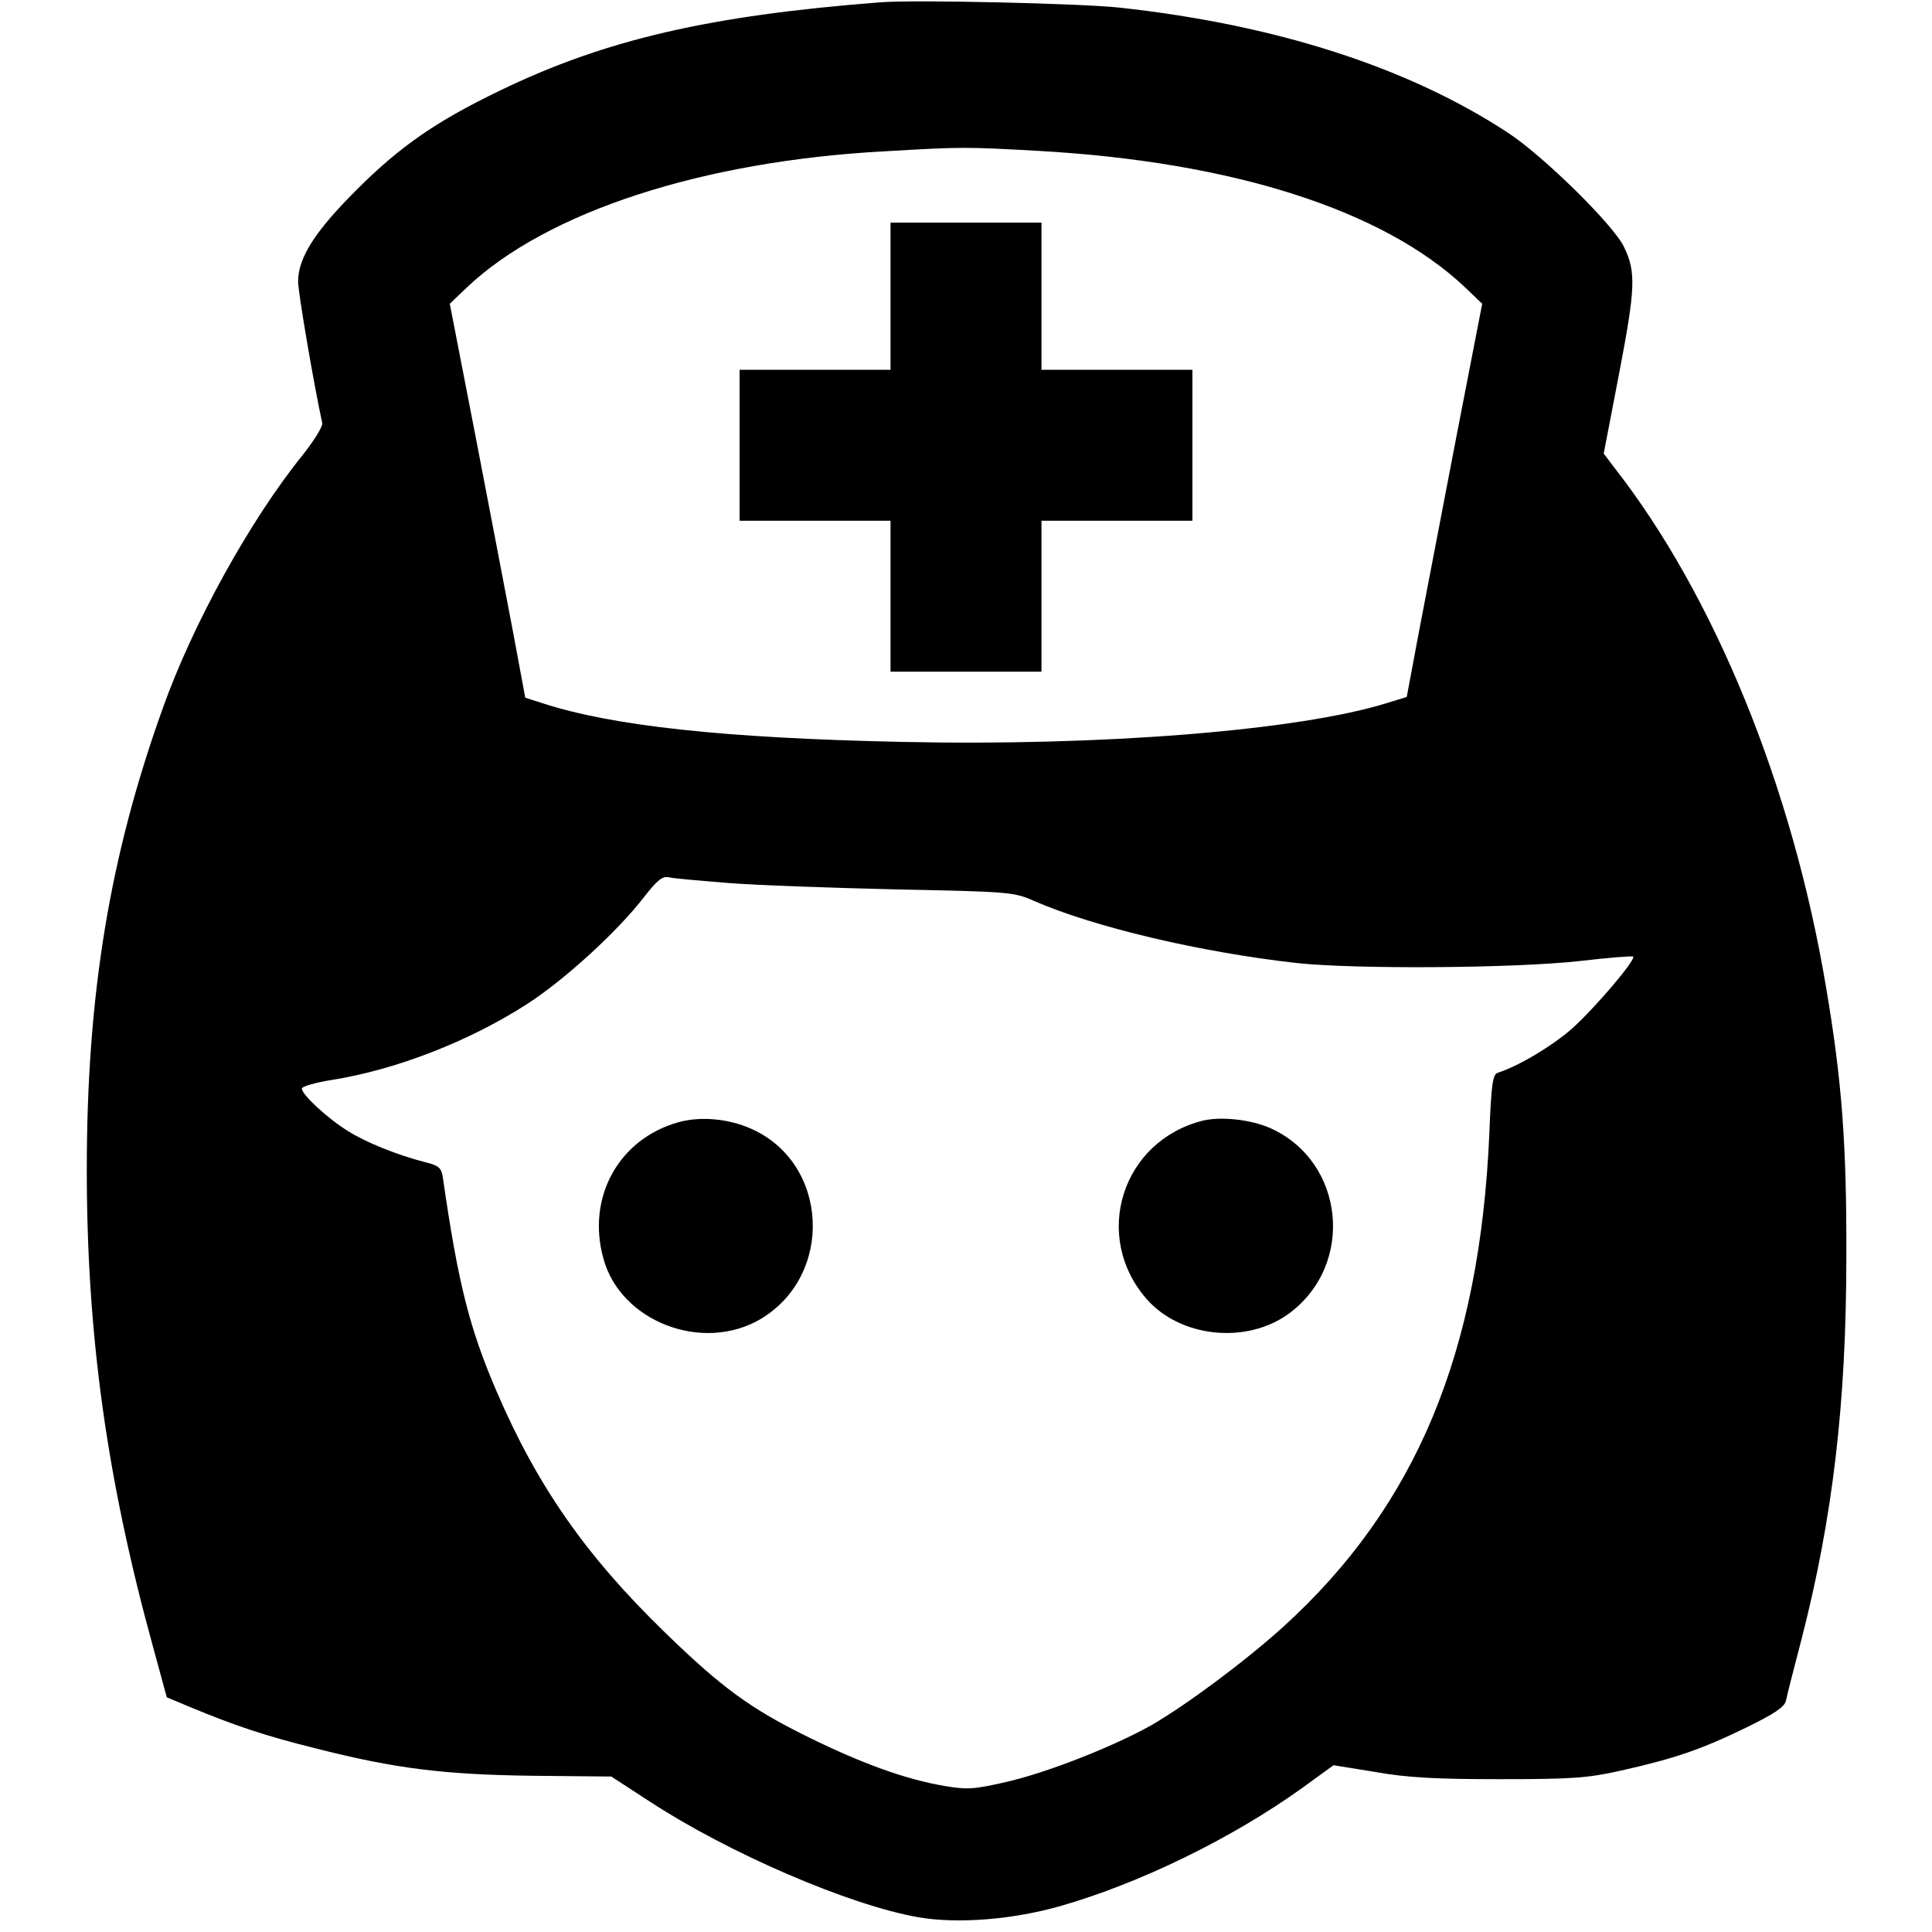
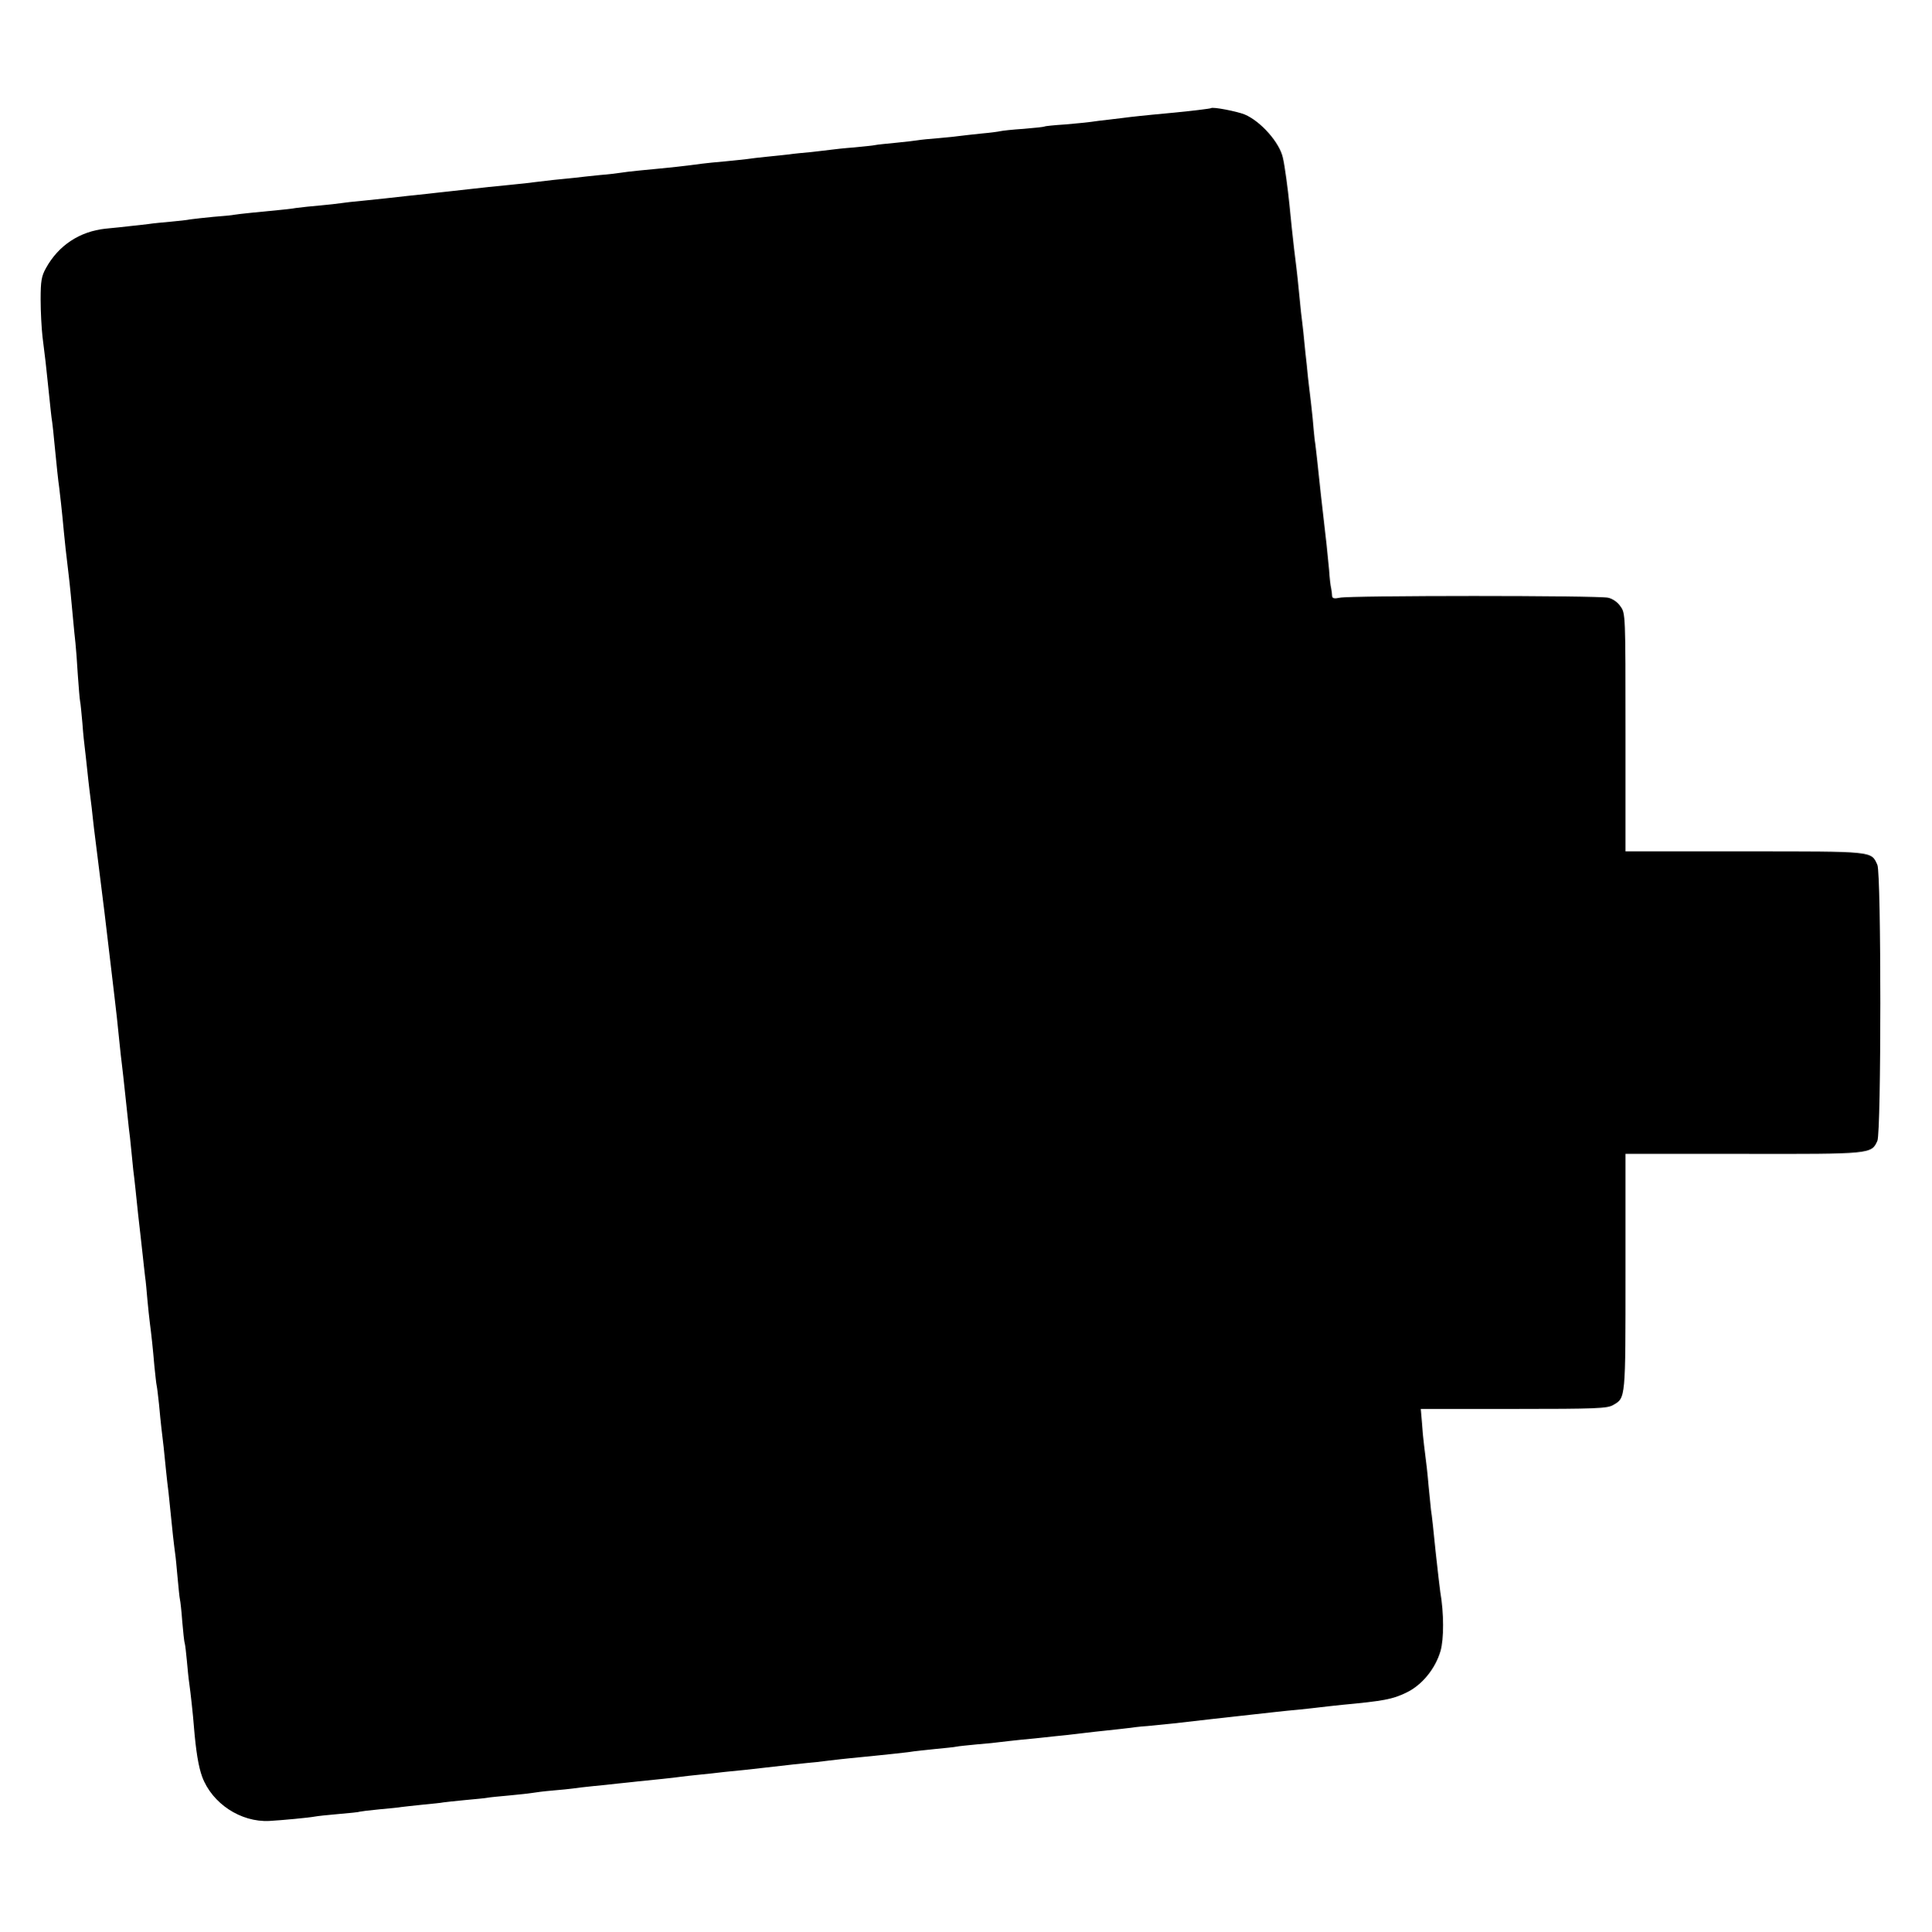
- <svg xmlns="http://www.w3.org/2000/svg" version="1.0" width="512pt" height="512pt" viewBox="0 0 512 512" preserveAspectRatio="xMidYMid meet">
-   <g transform="translate(0,512) scale(0.1,-0.1)" fill="#000000" stroke="none">
-     <path d="M2335 5114 c-455 -35 -731 -99 -1010 -234 -170 -82 -265 -148 -381 -264 -109 -109 -154 -179 -154 -242 0 -29 42 -275 64 -375 2 -9 -22 -47 -52 -85 -139 -172 -292 -449 -371 -672 -141 -393 -201 -760 -201 -1222 0 -437 53 -820 176 -1266 l36 -132 62 -26 c121 -50 198 -76 335 -110 209 -53 337 -69 574 -72 l207 -2 103 -67 c210 -137 528 -274 711 -306 105 -18 251 -6 377 30 209 60 452 178 639 312 l84 61 111 -18 c84 -15 162 -19 330 -19 193 0 233 3 322 23 142 32 212 56 329 113 76 37 103 55 107 72 2 12 21 85 41 162 83 322 119 628 119 1015 1 298 -12 469 -54 715 -89 531 -296 1037 -561 1376 l-28 37 41 213 c43 225 45 268 13 334 -26 57 -215 243 -309 304 -264 173 -615 286 -1030 331 -103 11 -542 21 -630 14z m419 -394 c512 -29 911 -156 1128 -361 l46 -44 -68 -350 c-37 -192 -82 -427 -100 -521 l-32 -171 -52 -16 c-234 -73 -758 -115 -1291 -103 -465 10 -761 42 -946 102 l-47 15 -32 172 c-18 95 -63 330 -100 522 l-68 350 46 44 c212 200 624 334 1106 360 206 12 214 12 410 1z m-824 -1940 c74 -6 275 -13 445 -17 298 -6 312 -7 364 -30 160 -70 440 -136 696 -165 156 -17 578 -14 750 5 76 9 141 14 143 12 8 -8 -100 -135 -161 -190 -53 -47 -144 -101 -198 -118 -13 -4 -17 -31 -22 -159 -25 -583 -194 -989 -546 -1309 -103 -93 -254 -205 -348 -260 -101 -57 -278 -127 -389 -152 -83 -19 -102 -20 -161 -10 -104 18 -215 58 -358 128 -155 76 -232 132 -384 280 -209 203 -338 388 -446 640 -71 166 -101 284 -141 562 -4 28 -10 34 -47 43 -74 19 -156 52 -204 82 -55 34 -123 97 -123 113 0 6 36 16 79 23 171 27 366 103 519 202 99 64 239 192 309 283 35 45 49 56 66 52 12 -3 83 -9 157 -15z" />
-     <path d="M2360 4335 l0 -195 -200 0 -200 0 0 -200 0 -200 200 0 200 0 0 -200 0 -200 200 0 200 0 0 200 0 200 200 0 200 0 0 200 0 200 -200 0 -200 0 0 195 0 195 -200 0 -200 0 0 -195z" />
-     <path d="M1798 2146 c-158 -44 -244 -199 -199 -361 45 -167 262 -251 416 -161 196 116 182 414 -25 505 -61 27 -135 33 -192 17z" />
-     <path d="M3187 2150 c-214 -54 -294 -306 -148 -473 90 -102 265 -120 377 -38 176 130 148 404 -51 492 -51 22 -129 31 -178 19z" />
+ <svg xmlns="http://www.w3.org/2000/svg" version="1.0" width="832pt" height="832pt" viewBox="0 0 832 832" preserveAspectRatio="xMidYMid meet">
+   <g transform="translate(0,832) scale(0.1,-0.1)" fill="#000000" stroke="none">
+     <path d="M5217 7854 c-2 -2 -92 -13 -157 -19 -19 -2 -62 -6 -95 -9 -33 -3 -76 -8 -95 -10 -19 -3 -60 -7 -90 -11 -30 -3 -66 -8 -80 -10 -14 -2 -63 -7 -110 -11 -47 -3 -87 -7 -90 -9 -3 -2 -43 -6 -90 -10 -47 -3 -92 -8 -100 -10 -8 -2 -44 -7 -80 -10 -36 -4 -76 -8 -90 -10 -14 -2 -57 -7 -95 -10 -39 -3 -79 -7 -90 -9 -11 -2 -54 -7 -95 -11 -41 -4 -82 -8 -90 -10 -8 -2 -49 -6 -90 -10 -41 -3 -86 -8 -100 -10 -14 -2 -52 -6 -85 -10 -33 -3 -76 -7 -95 -10 -19 -2 -62 -7 -95 -10 -33 -3 -71 -8 -85 -10 -14 -2 -56 -6 -95 -10 -38 -3 -83 -8 -100 -10 -89 -12 -119 -15 -275 -30 -30 -3 -64 -7 -75 -9 -11 -2 -51 -7 -90 -10 -38 -4 -88 -9 -110 -12 -22 -2 -62 -6 -90 -9 -27 -3 -66 -8 -85 -10 -19 -3 -60 -7 -90 -10 -73 -7 -147 -15 -190 -20 -19 -2 -60 -7 -90 -10 -30 -3 -71 -8 -90 -10 -19 -2 -57 -6 -85 -9 -68 -8 -118 -13 -195 -21 -36 -3 -76 -8 -90 -10 -14 -2 -54 -7 -90 -10 -36 -3 -83 -8 -105 -11 -22 -4 -56 -7 -75 -9 -64 -6 -175 -17 -190 -20 -8 -2 -49 -6 -90 -9 -41 -4 -86 -9 -100 -11 -14 -3 -52 -7 -85 -10 -33 -3 -76 -7 -95 -10 -19 -2 -55 -7 -80 -9 -25 -3 -72 -8 -105 -11 -112 -12 -203 -72 -257 -170 -19 -34 -23 -55 -23 -135 0 -52 4 -124 8 -160 12 -96 16 -129 22 -190 13 -124 16 -156 20 -180 2 -14 6 -52 9 -85 10 -103 17 -169 21 -195 3 -25 12 -101 20 -190 4 -42 10 -99 20 -180 6 -49 13 -123 20 -200 3 -36 8 -81 10 -100 2 -19 7 -80 10 -135 4 -55 8 -107 10 -116 2 -8 6 -51 10 -95 3 -43 8 -90 10 -104 2 -14 6 -54 10 -90 4 -36 8 -76 10 -90 2 -14 6 -50 10 -80 3 -30 8 -71 10 -90 10 -79 16 -126 45 -360 16 -135 32 -267 35 -295 3 -27 8 -66 10 -85 5 -39 11 -96 20 -185 3 -33 8 -73 10 -90 2 -16 9 -77 15 -135 6 -58 13 -121 15 -140 3 -19 7 -60 10 -90 3 -30 7 -71 9 -90 5 -37 12 -105 21 -192 3 -29 8 -69 10 -88 2 -19 7 -60 10 -90 3 -30 8 -71 10 -90 3 -19 7 -64 10 -100 3 -35 8 -78 10 -95 7 -53 14 -118 20 -190 4 -38 8 -77 10 -85 2 -8 6 -44 10 -80 3 -36 8 -81 10 -100 2 -19 7 -57 10 -85 7 -69 14 -142 21 -195 5 -51 10 -97 19 -185 4 -33 8 -70 10 -82 2 -12 6 -57 10 -100 4 -43 8 -85 10 -93 2 -8 7 -51 10 -95 4 -44 8 -87 11 -95 2 -8 6 -42 9 -75 3 -33 7 -76 10 -95 6 -42 17 -143 20 -185 9 -111 20 -176 36 -220 43 -115 166 -196 289 -190 54 3 171 14 197 19 10 2 56 7 103 11 47 4 87 8 90 10 3 1 41 6 84 10 43 4 86 8 95 10 9 1 50 6 91 10 41 4 82 8 90 10 8 1 51 6 94 10 43 4 87 8 96 10 9 2 53 6 96 10 43 4 88 9 99 11 11 2 49 7 85 10 36 3 76 7 90 9 14 2 52 7 85 10 33 3 80 8 105 11 25 2 63 7 85 9 69 7 159 16 185 20 14 2 50 6 80 9 30 3 80 8 110 12 30 3 71 7 90 9 19 2 55 6 80 9 105 12 167 19 190 21 14 1 54 5 90 10 36 4 76 9 90 10 164 16 265 27 278 30 10 1 51 6 92 10 41 4 82 8 90 10 8 2 49 6 90 10 41 3 86 8 100 10 14 2 54 6 90 10 36 3 81 8 100 10 19 2 62 7 95 10 33 4 71 8 85 10 14 2 54 6 90 10 36 4 76 8 90 10 14 2 52 7 85 9 33 3 83 8 110 11 95 11 120 14 175 20 30 3 71 8 90 10 19 2 60 7 90 10 30 3 71 8 90 10 19 2 64 7 100 10 36 4 76 8 90 10 14 2 54 6 90 10 182 17 219 24 279 53 67 32 125 103 147 179 15 52 15 163 -1 255 -2 13 -11 91 -20 173 -8 83 -17 164 -20 180 -2 17 -6 62 -10 100 -6 68 -9 94 -20 180 -3 22 -7 66 -9 97 l-5 58 401 0 c356 0 403 2 428 17 54 31 53 24 53 572 l0 510 508 0 c552 -1 551 -1 577 56 17 36 17 1153 0 1189 -27 60 -13 58 -573 58 l-512 0 0 513 c0 510 0 513 -22 543 -12 18 -34 33 -53 37 -42 10 -1114 10 -1156 0 -23 -5 -32 -3 -33 7 0 7 -2 22 -4 33 -3 11 -7 47 -9 80 -3 33 -8 83 -11 110 -20 171 -32 282 -40 360 -4 33 -8 74 -11 90 -2 17 -6 59 -9 95 -4 36 -8 76 -10 90 -2 14 -6 52 -10 85 -3 33 -8 80 -11 105 -2 25 -7 65 -9 90 -3 25 -7 63 -10 85 -2 22 -7 67 -10 100 -6 64 -13 118 -20 175 -6 52 -13 117 -20 190 -6 61 -20 167 -28 200 -14 66 -96 158 -165 187 -32 13 -138 34 -145 27z" />
  </g>
</svg>
